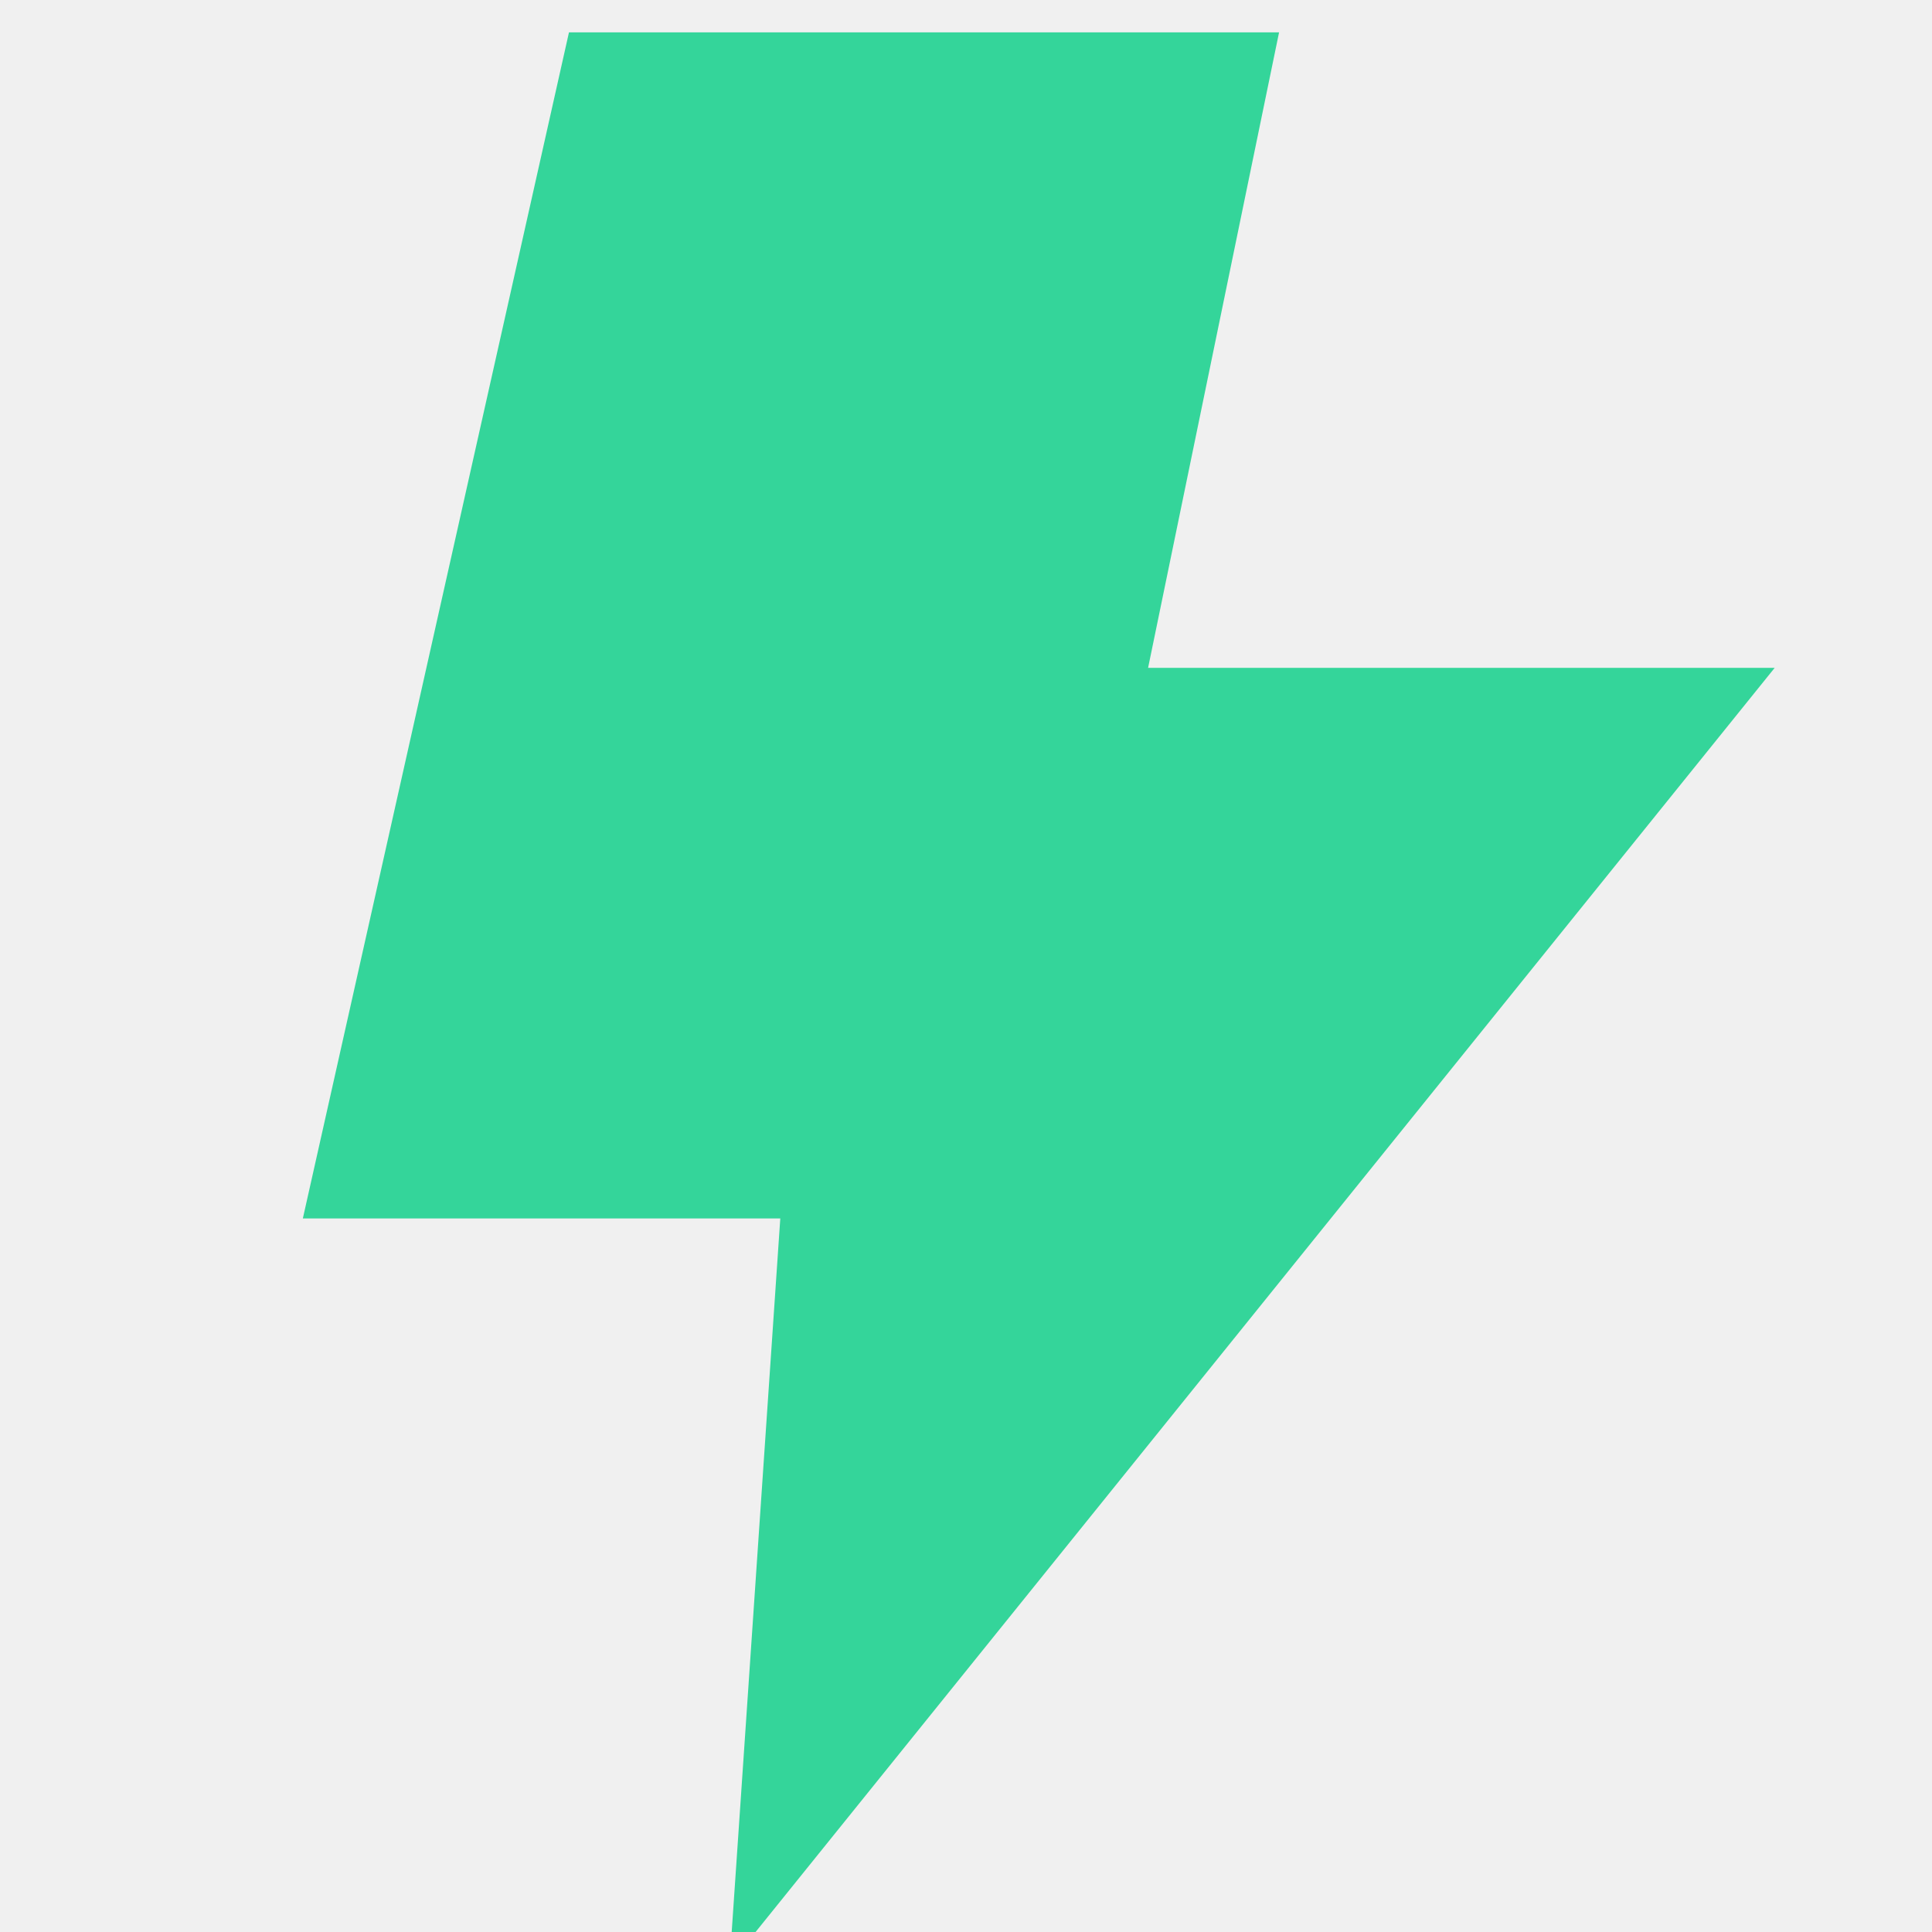
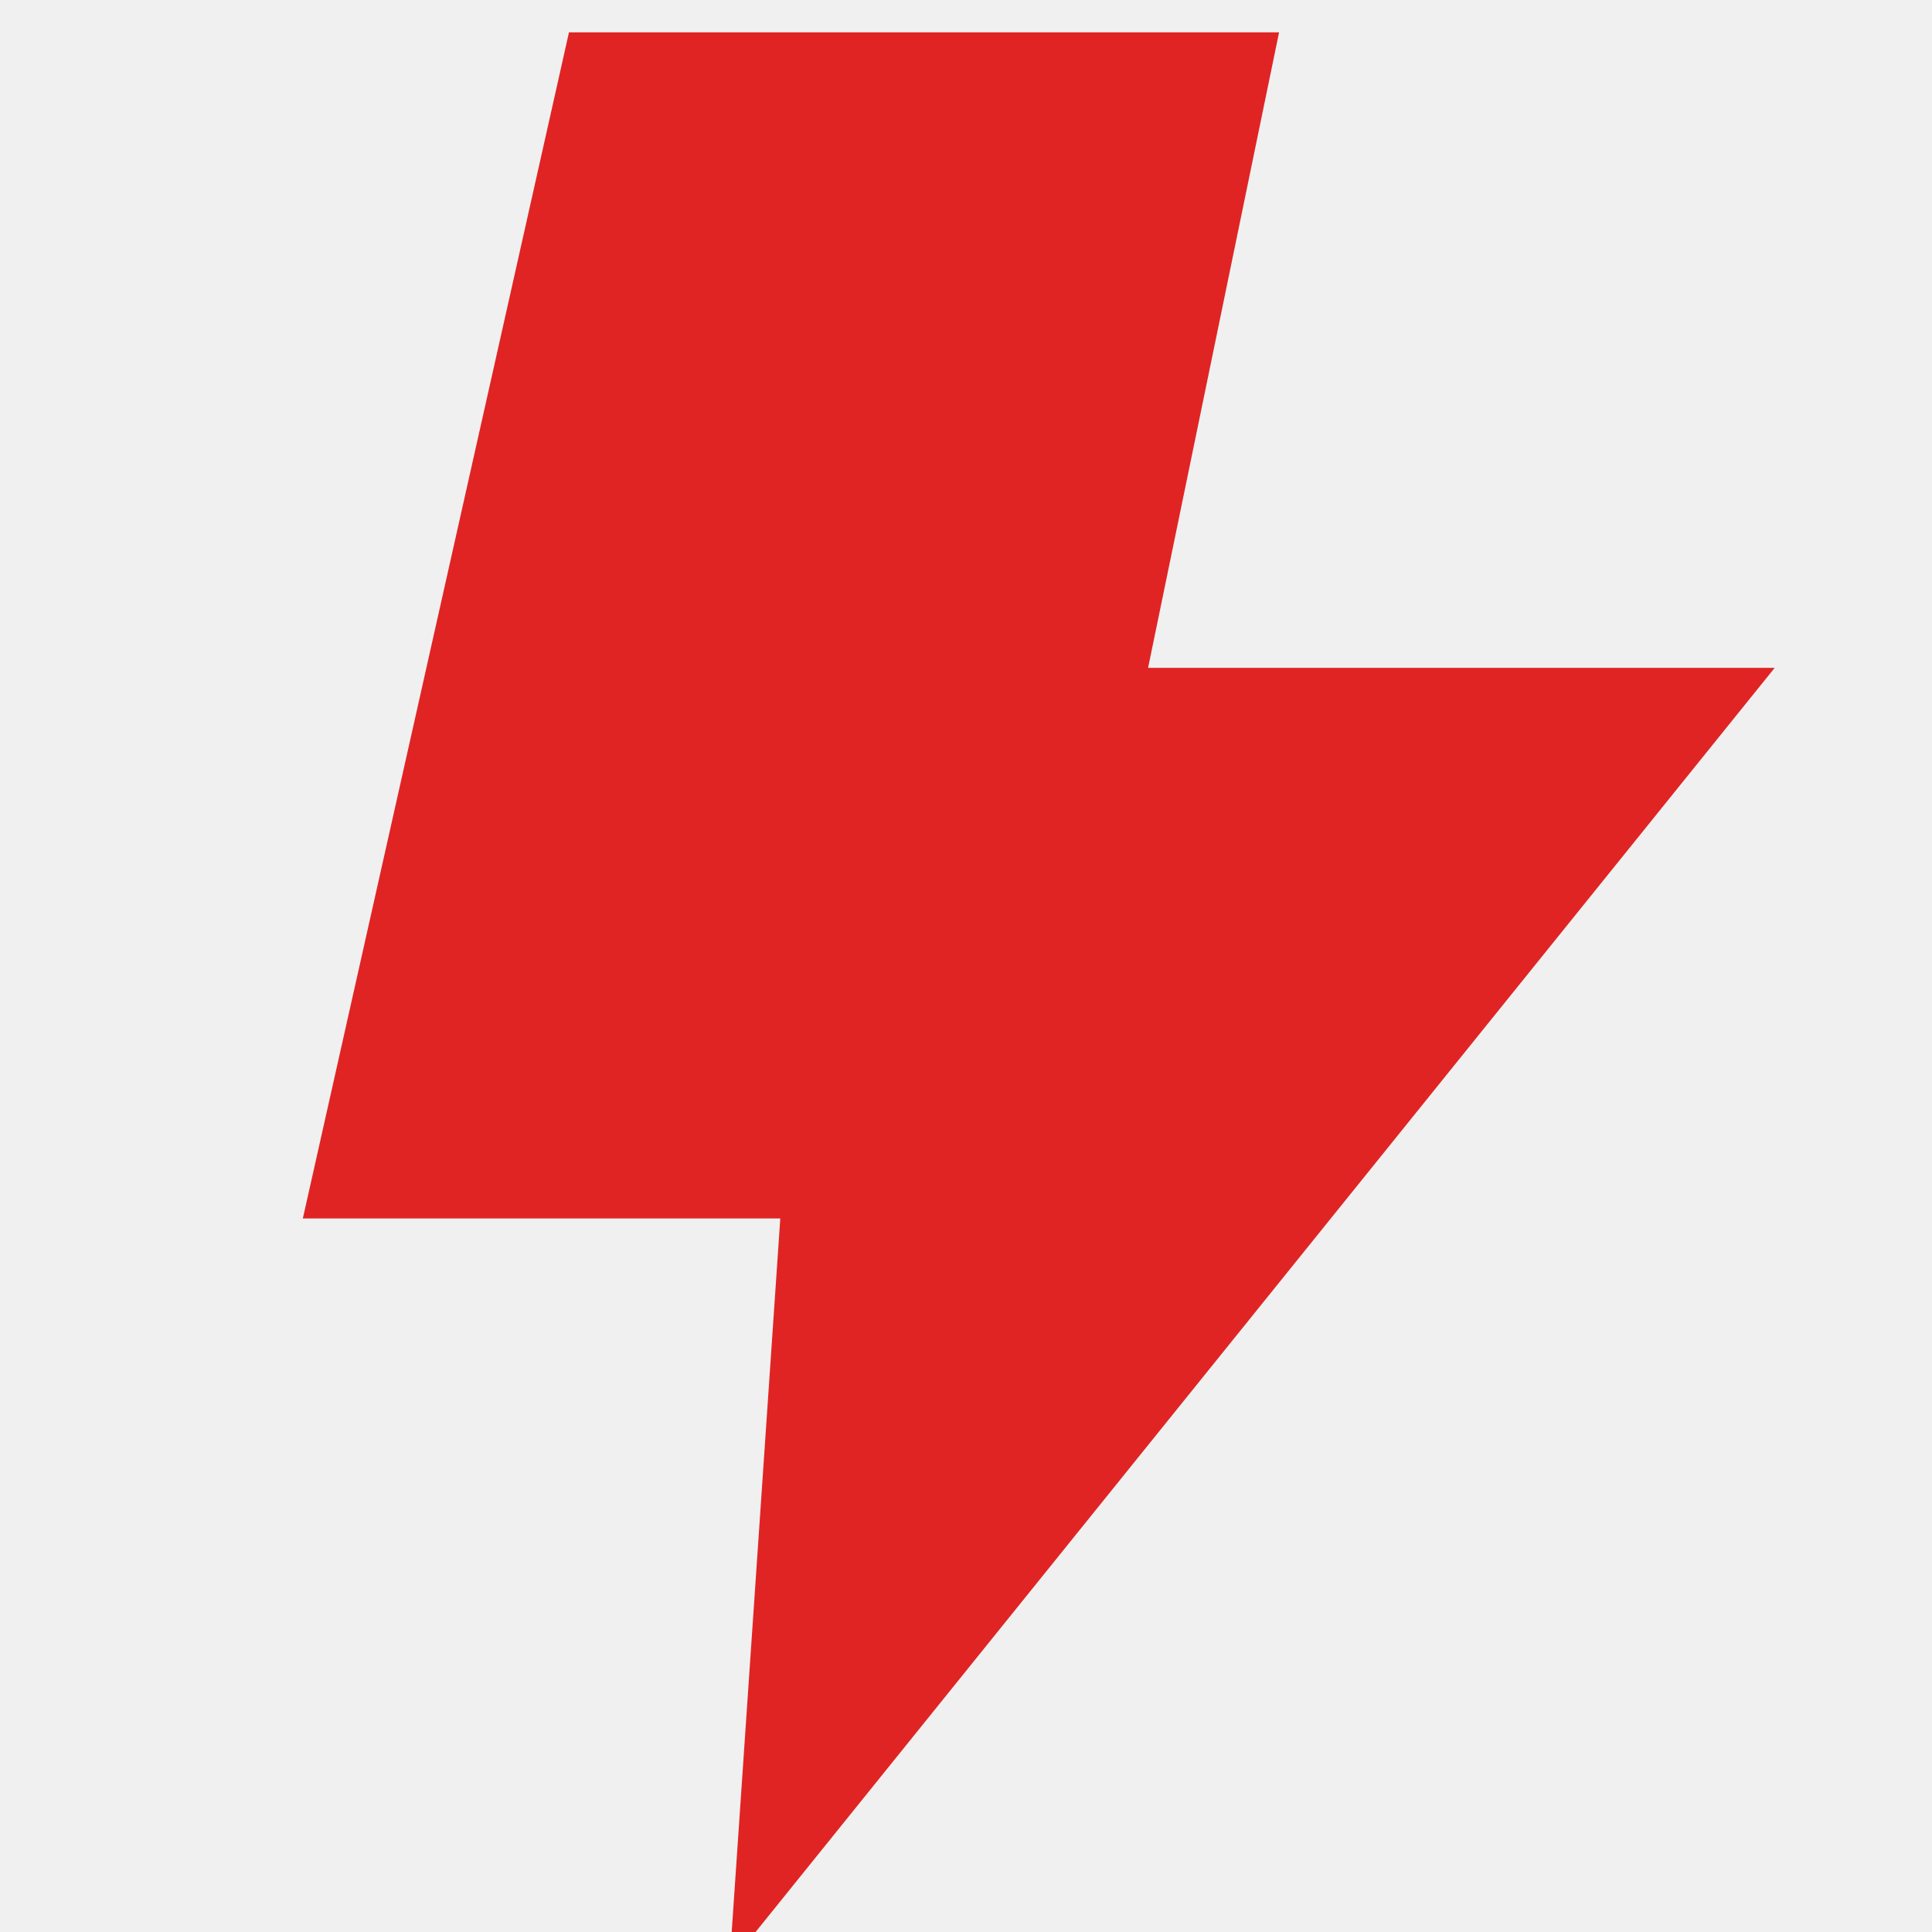
<svg xmlns="http://www.w3.org/2000/svg" width="24" height="24" viewBox="0 0 24 24" fill="none">
  <g clip-path="url(#clip0_24970_29586)">
-     <path d="M7.068 0.402L3.762 15.136H9.693L9.062 24.402L22.046 8.296H14.262L15.889 0.402H7.068Z" fill="#34D59A" />
+     <path d="M7.068 0.402L3.762 15.136H9.693L9.062 24.402L22.046 8.296H14.262L15.889 0.402H7.068Z" fill="#E02424" />
  </g>
  <defs>
    <clipPath id="clip0_24970_29586">
      <rect width="24" height="24" fill="white" />
    </clipPath>
  </defs>
</svg>
